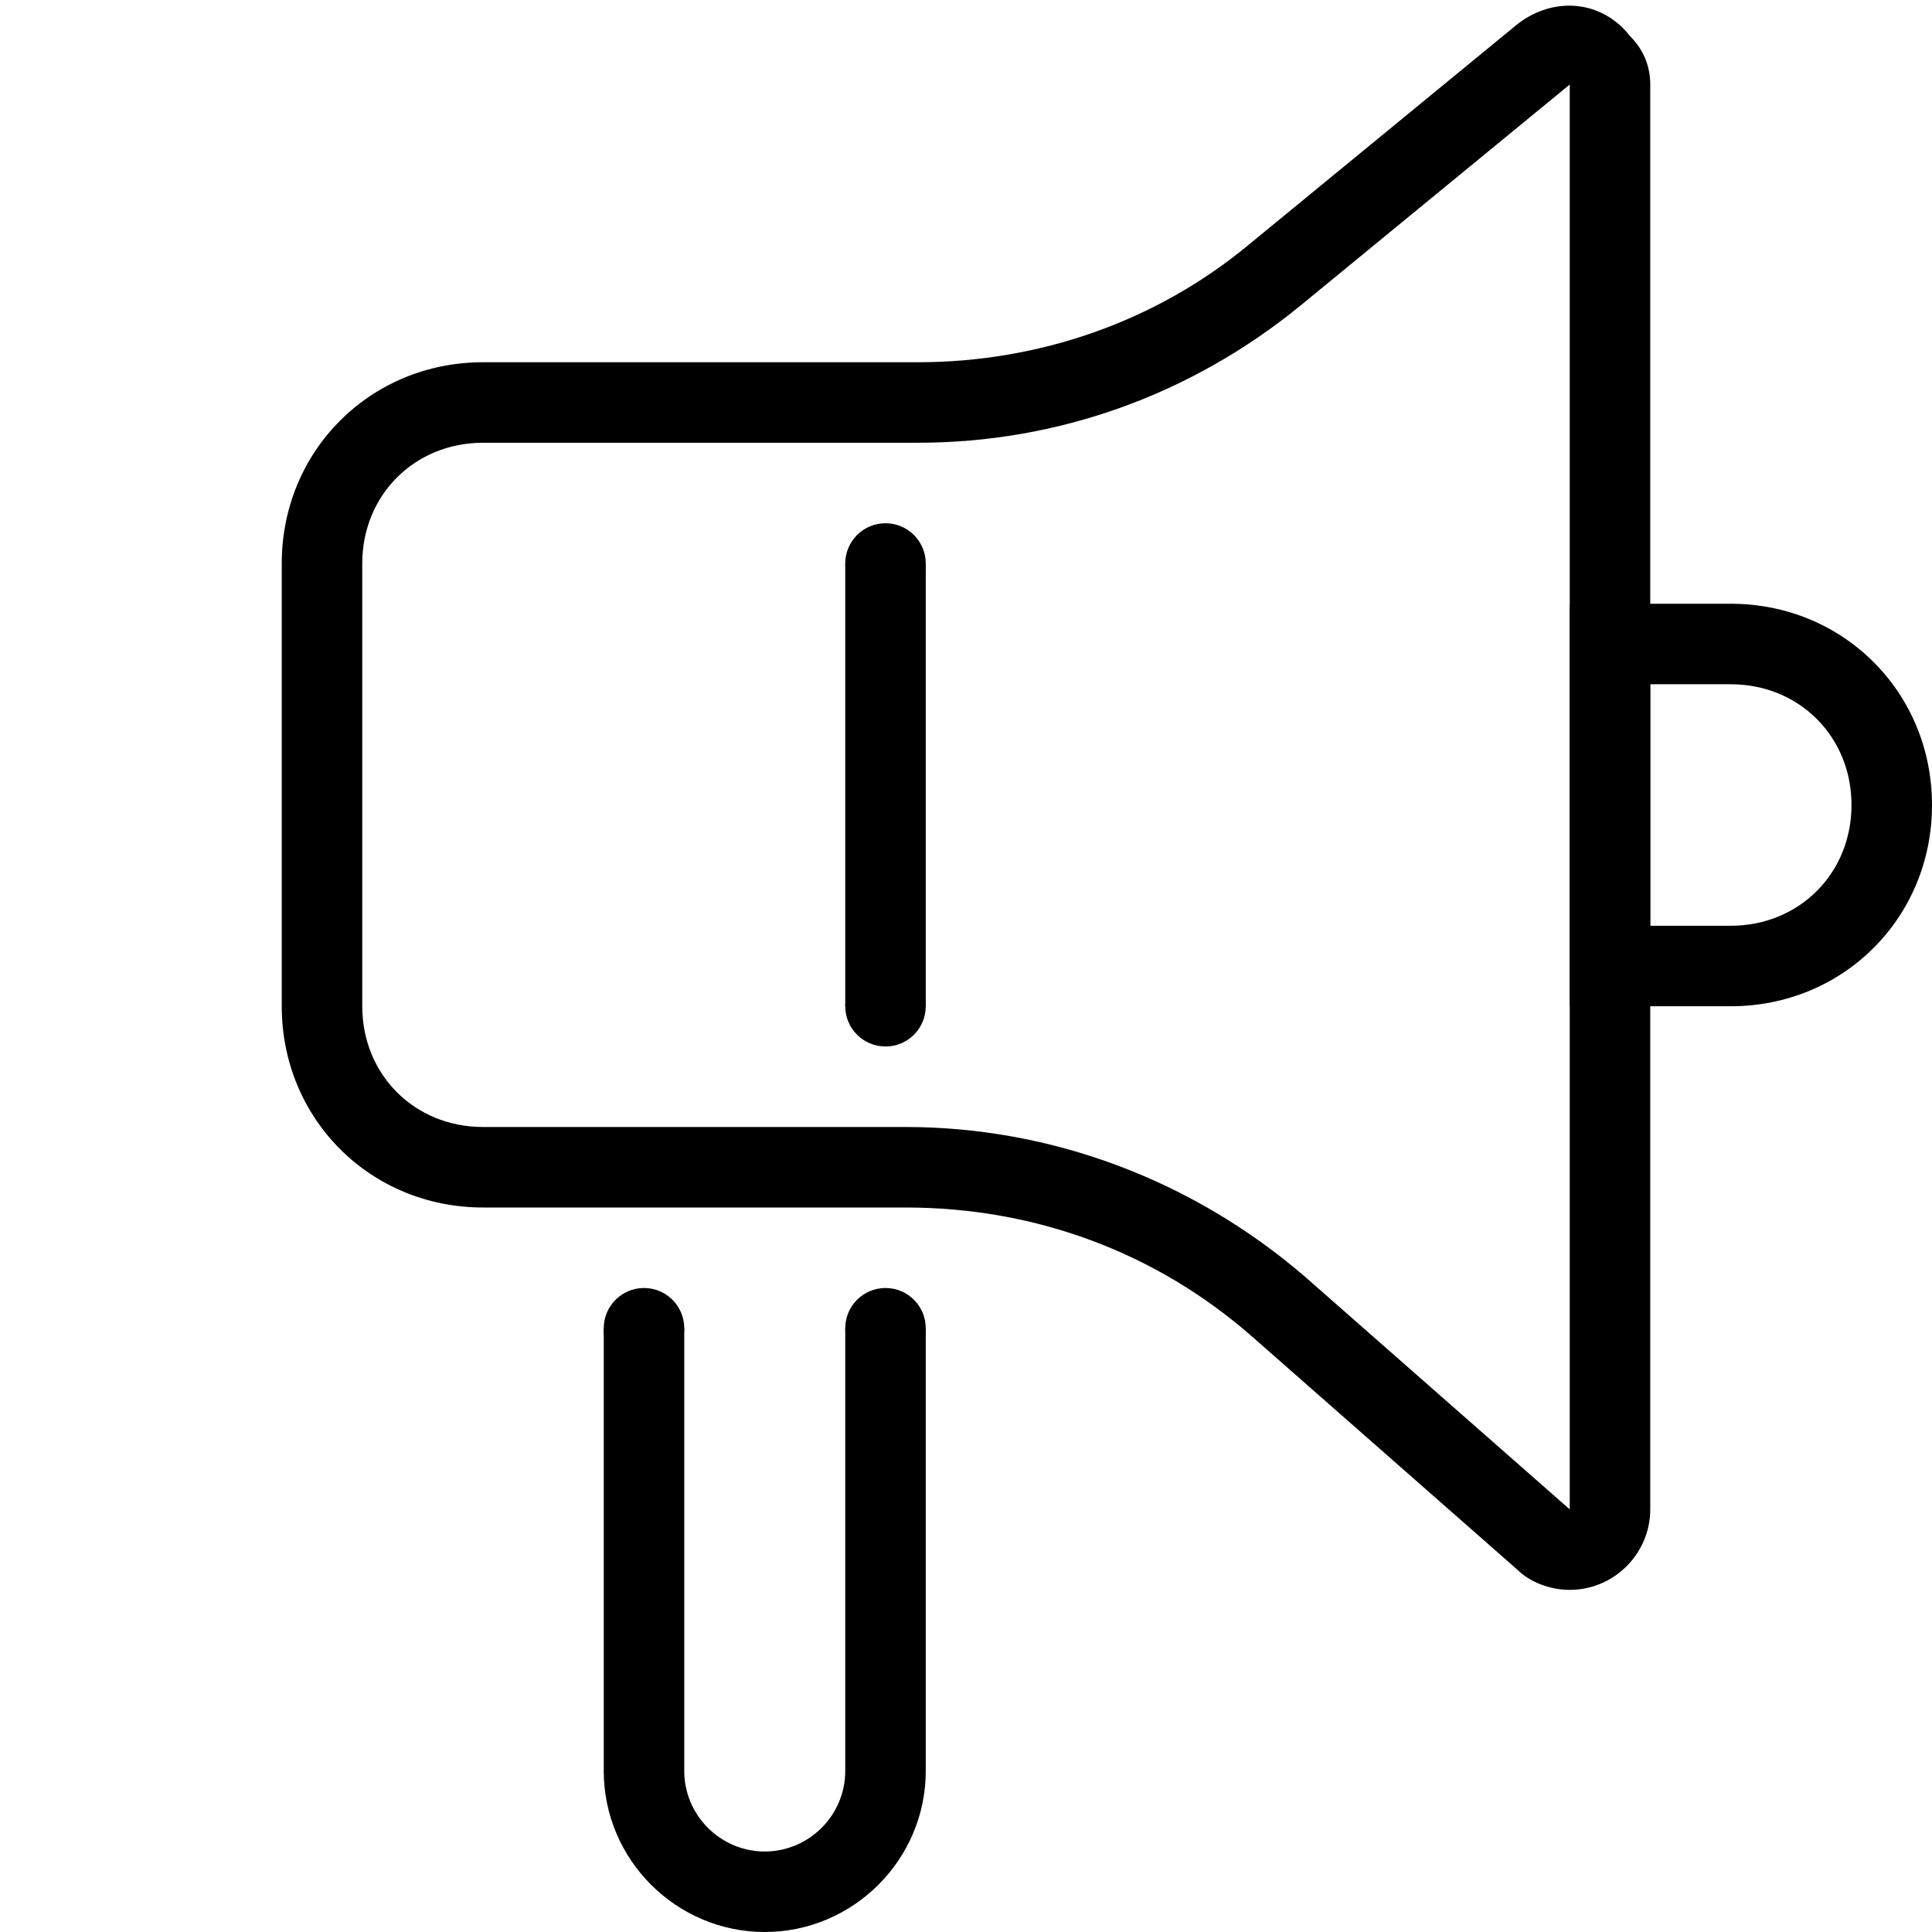
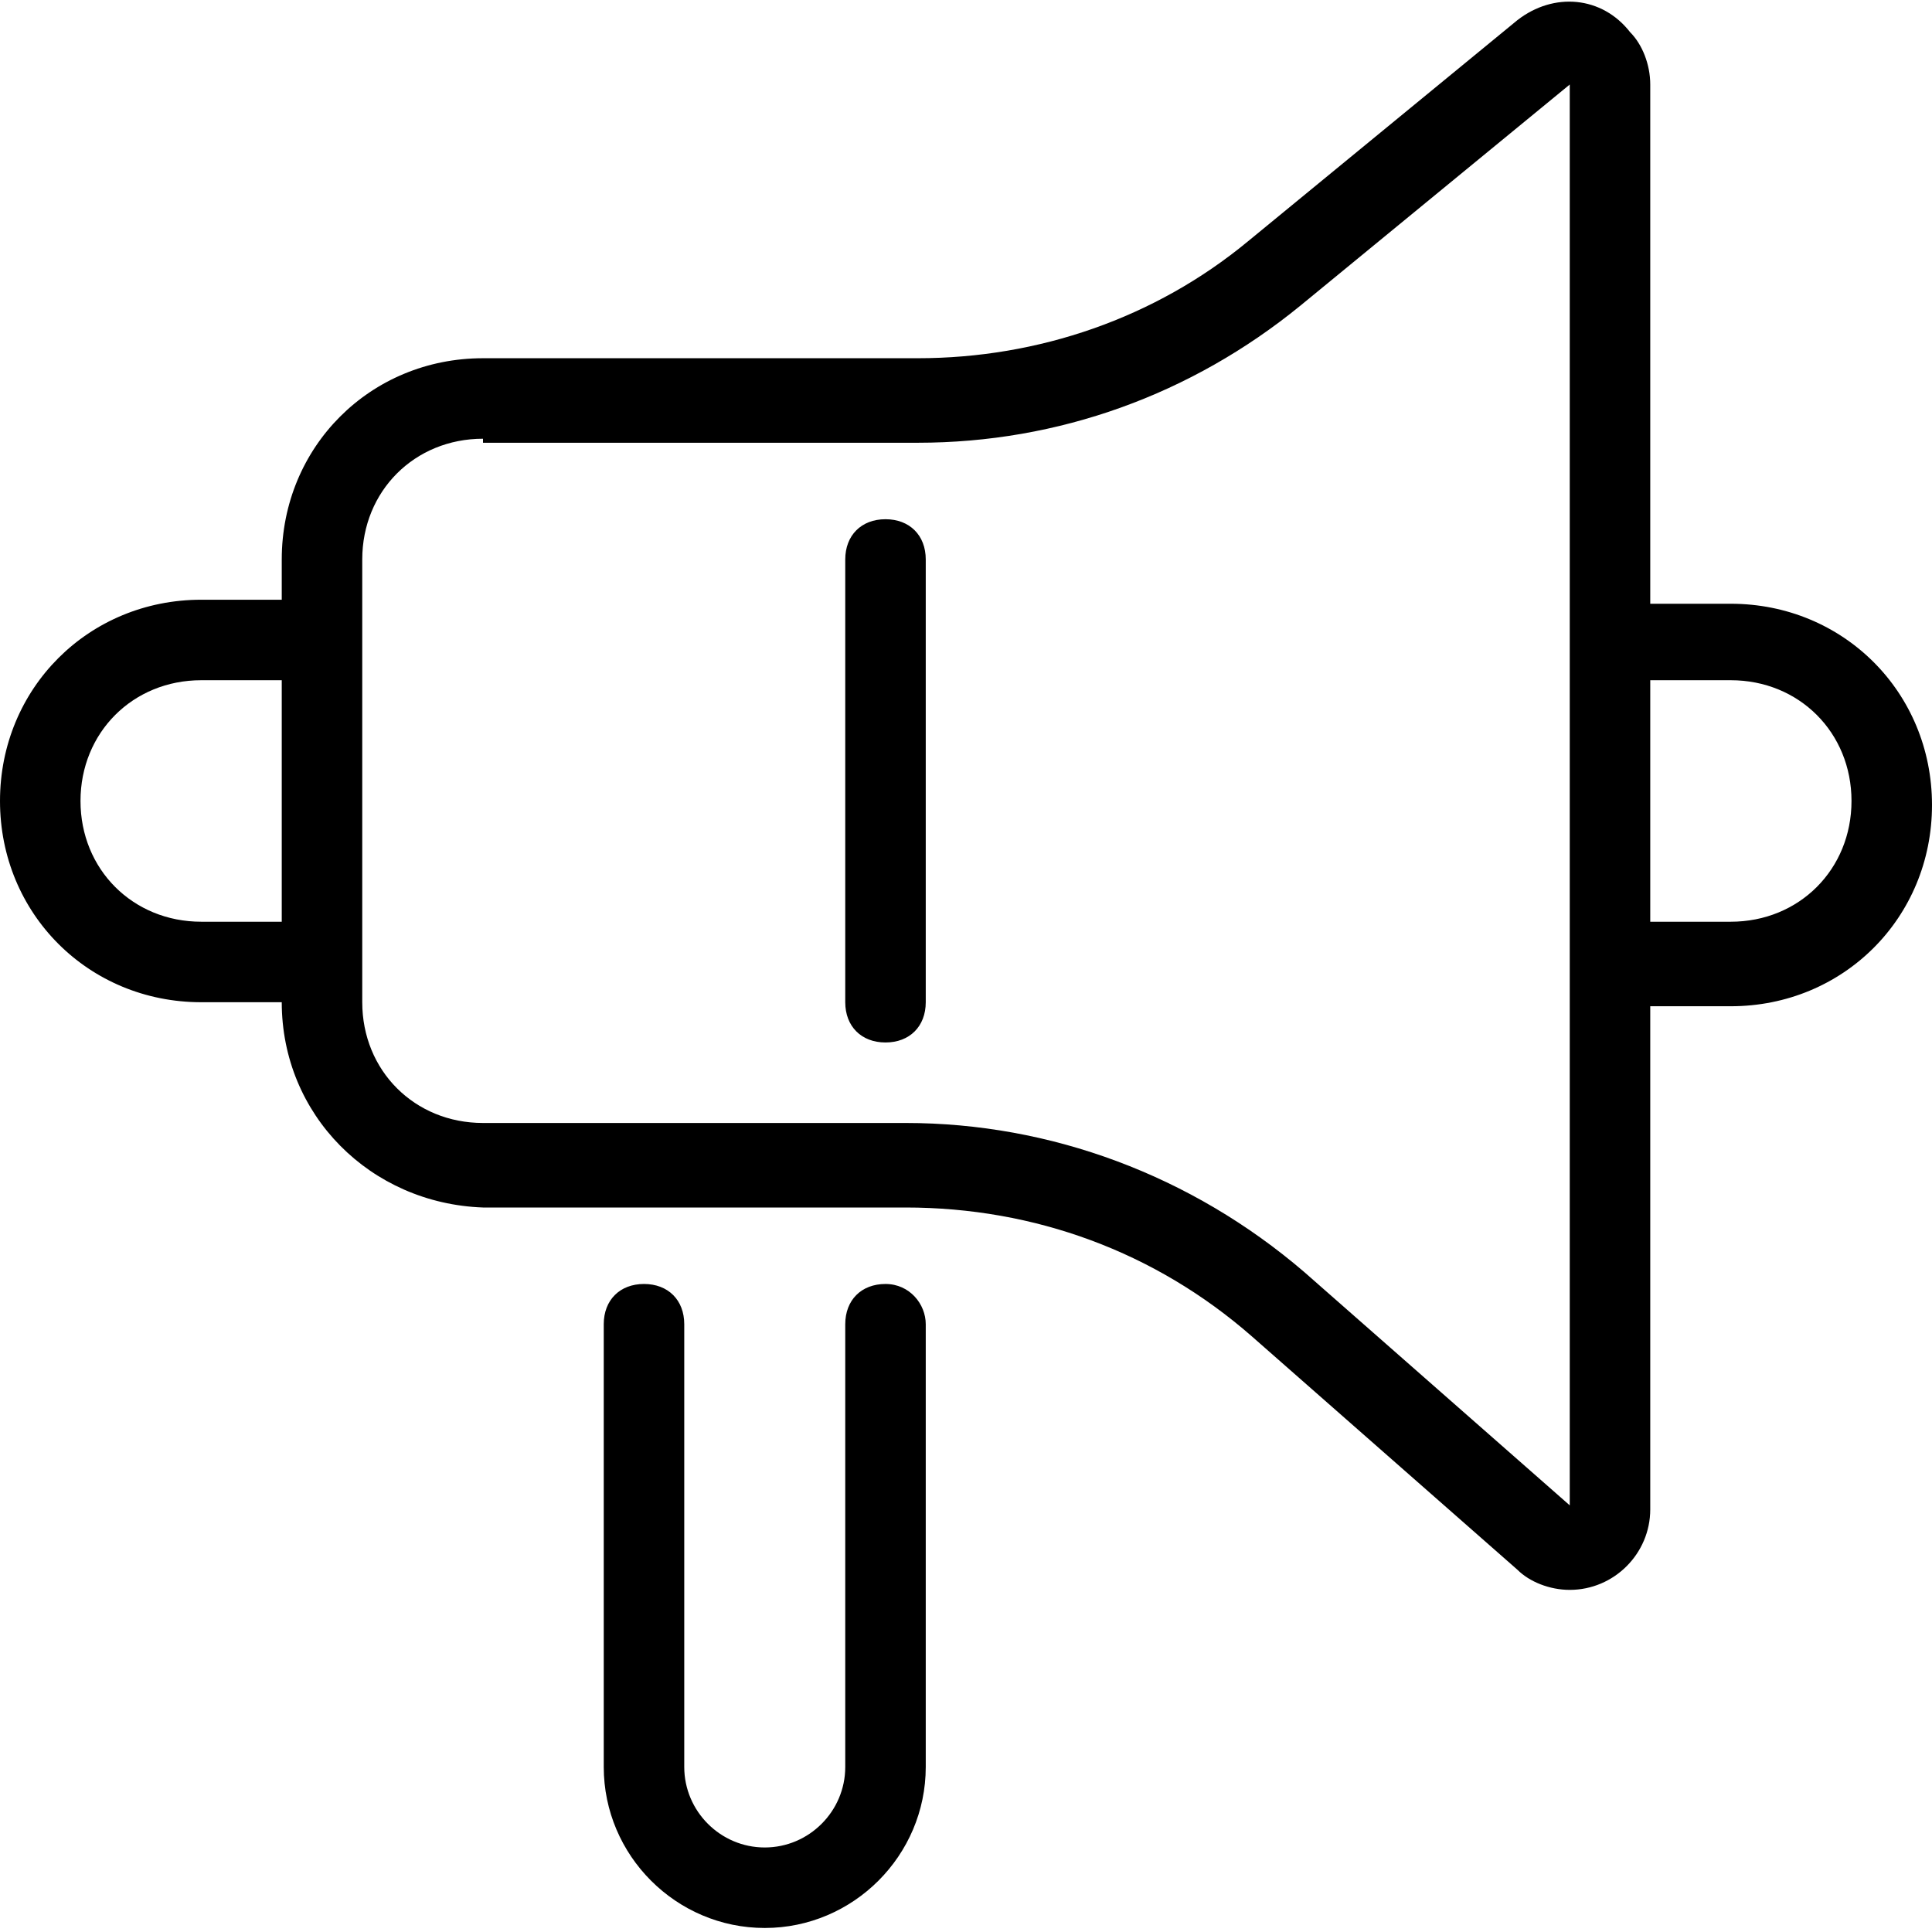
<svg xmlns="http://www.w3.org/2000/svg" viewBox="0 0 48 48">
-   <path d="M9 17H5c-1.7 0-3 1.3-3 3s1.3 3 3 3h4v2H5c-2.8 0-5-2.2-5-5s2.2-5 5-5h4v2zm0 0v-2H5c-2.8 0-5 2.2-5 5s2.2 5 5 5h4v-2H5c-1.7 0-3-1.3-3-3s1.3-3 3-3h4zM41 23v-6h2c1.7 0 3 1.3 3 3s-1.3 3-3 3h-2zm2-8h-4v10h4c2.8 0 5-2.2 5-5s-2.2-5-5-5z" />
-   <path d="M12 11c-1.7 0-3 1.3-3 3v11c0 1.7 1.3 3 3 3h10.5c3.6 0 7.1 1.3 9.9 3.7l6.6 5.8V2.1l-6.7 5.5c-2.7 2.2-6 3.4-9.5 3.4H12zm0-2h10.8c3 0 5.9-1 8.2-2.9L37.7.6c.9-.7 2.1-.6 2.8.3.3.3.5.7.5 1.2v35.4c0 1.1-.9 2-2 2-.5 0-1-.2-1.3-.5l-6.6-5.8c-2.4-2.1-5.4-3.2-8.6-3.2H12c-2.8 0-5-2.2-5-5V14c0-2.8 2.2-5 5-5z" />
-   <path d="M17 33v11c0 1.1.9 2 2 2s2-.9 2-2V33h2v11c0 2.2-1.8 4-4 4s-4-1.8-4-4V33h2zM21 14h2v11h-2z" />
-   <circle cx="16" cy="33" r="1" />
-   <circle cx="22" cy="33" r="1" />
-   <circle cx="22" cy="14" r="1" />
-   <circle cx="22" cy="25" r="1" />
+   <path d="M23 24.9c0 .6-.4 1-1 1s-1-.4-1-1v-11c0-.6.4-1 1-1s1 .4 1 1v11zm0 8v11c0 2.2-1.8 4-4 4s-4-1.8-4-4v-11c0-.6.4-1 1-1s1 .4 1 1v11c0 1.1.9 2 2 2s2-.9 2-2v-11c0-.6.4-1 1-1s1 .5 1 1zm-16-16H5c-1.7 0-3 1.3-3 3s1.3 3 3 3h2v-6zm0 8H5c-2.8 0-5-2.2-5-5s2.2-5 5-5h2v-1c0-2.8 2.2-5 5-5h10.8c3 0 5.9-1 8.2-2.9L37.7.5c.9-.7 2.1-.6 2.8.3.3.3.5.8.5 1.3V15h2c2.8 0 5 2.2 5 5s-2.2 5-5 5h-2v12.5c0 1.1-.9 2-2 2-.5 0-1-.2-1.3-.5l-6.6-5.8c-2.4-2.1-5.4-3.2-8.6-3.2H12c-2.8-.1-5-2.3-5-5.1zm34-2h2c1.7 0 3-1.3 3-3s-1.3-3-3-3h-2v6zm-29-12c-1.7 0-3 1.3-3 3v11c0 1.7 1.3 3 3 3h10.5c3.6 0 7.1 1.3 9.9 3.7l6.6 5.8V2.1l-6.7 5.5c-2.7 2.2-6 3.4-9.5 3.4H12z" />
</svg>
